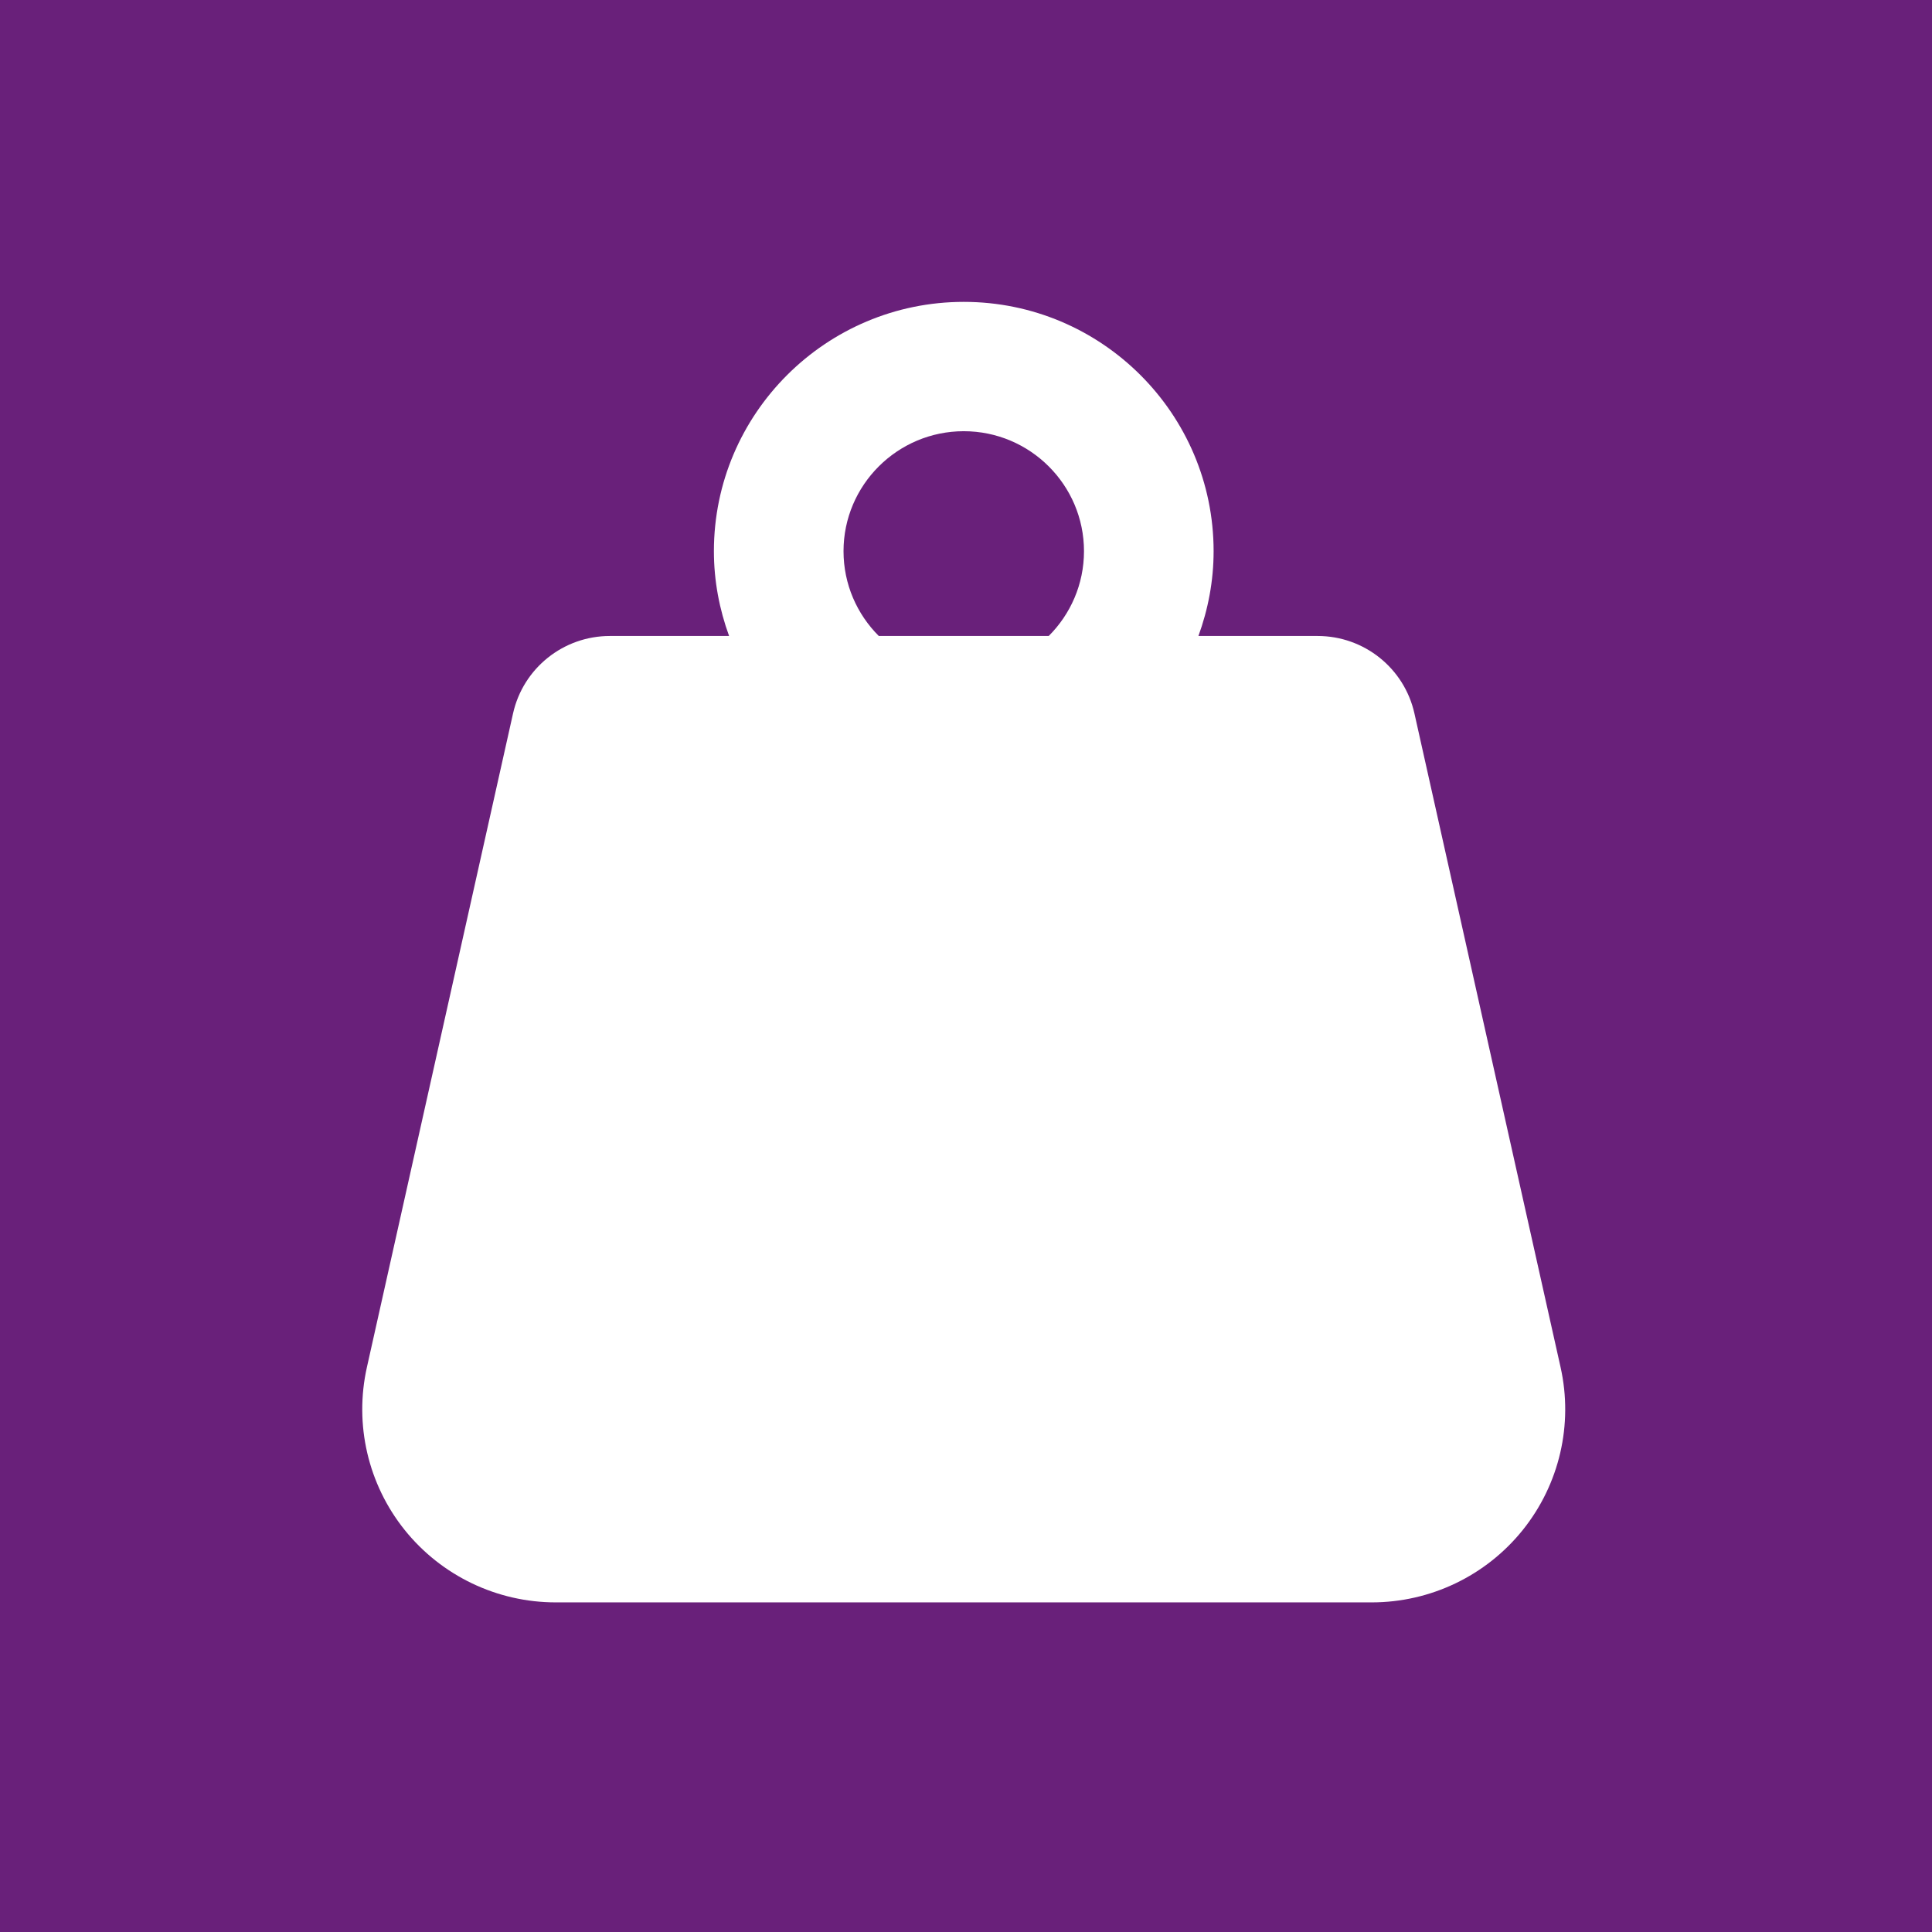
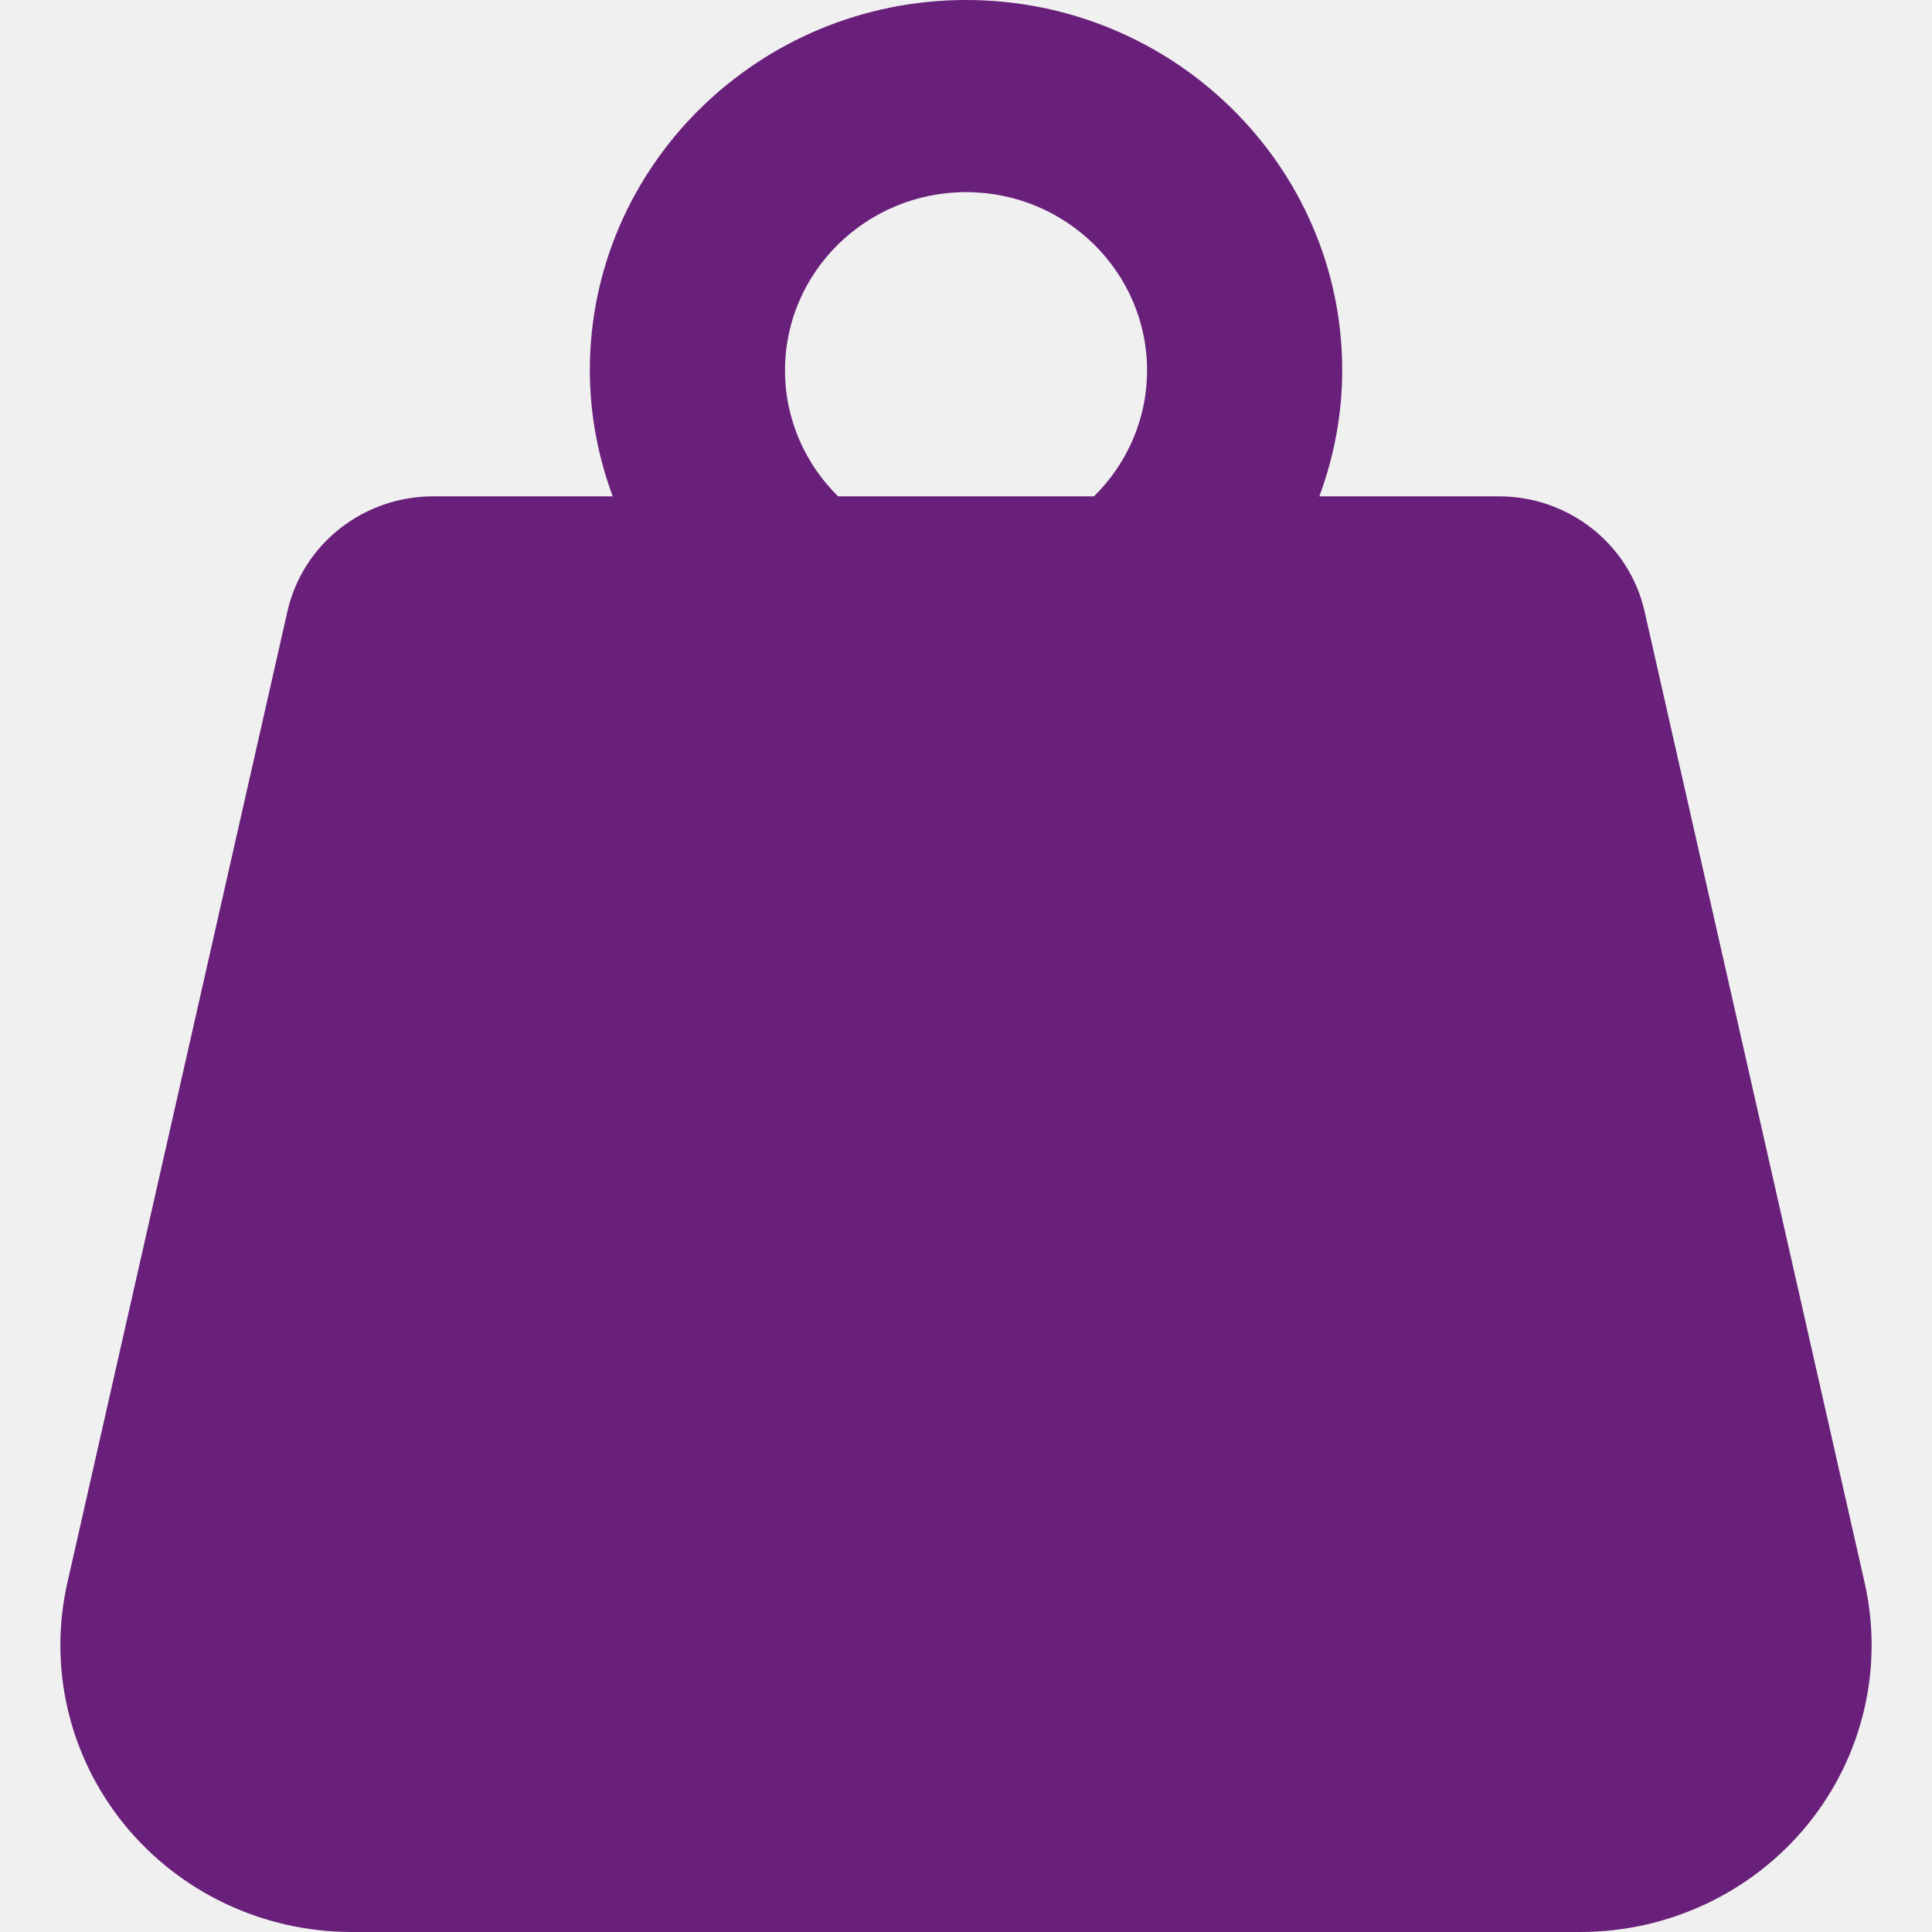
<svg xmlns="http://www.w3.org/2000/svg" width="1024" height="1024" id="svg3336" version="1.1">
  <defs id="defs3344" />
-   <rect style="fill:#69207a;fill-opacity:1;stroke:none" id="rect4135" width="1024" height="1024" x="0" y="0" rx="0" />
-   <g transform="matrix(1.419907,0,0,1.416751,165.3831,160)" id="g3" style="fill:#ffffff;fill-opacity:1">
-     <path d="m 232.146,311.146 c -7.936,0 -15.277,5.994 -17.215,14.506 -0.393,1.741 -0.582,3.481 -0.582,5.418 l 0,13.923 c 0,1.937 0.189,3.678 0.582,5.222 1.938,7.931 8.695,13.93 17.215,13.93 12.569,0 20.306,-9.67 20.306,-26.696 -0.001,-14.702 -6.572,-26.303 -20.306,-26.303 z" id="path5" style="fill:#ffffff;fill-opacity:1" />
-     <path d="M 466.056,398.576 411.496,153.95 c -3.779,-16.924 -18.79,-28.956 -36.132,-28.956 l -44.494,0 c 3.606,-9.923 5.67,-20.578 5.67,-31.729 C 336.54,41.84 294.708,0 243.283,0 191.858,0 150.01,41.84 150.01,93.265 c 0,11.151 2.064,21.806 5.671,31.729 l -44.509,0 c -17.342,0 -32.352,12.033 -36.133,28.956 L 20.48,398.576 c -4.774,21.397 0.426,43.794 14.129,60.899 13.717,17.105 34.444,27.059 56.369,27.059 l 304.58,0 c 21.923,0 42.65,-9.954 56.367,-27.059 13.703,-17.105 18.902,-39.501 14.131,-60.899 z M 198.394,93.265 c 0,-24.744 20.145,-44.881 44.889,-44.881 24.744,0 44.872,20.137 44.872,44.881 0,12.379 -5.038,23.602 -13.166,31.729 l -63.429,0 c -8.125,-8.127 -13.166,-19.349 -13.166,-31.729 z" id="path7" style="fill:#ffffff;fill-opacity:1" />
+   <g transform="matrix(2.137878,0,0,2.104683,-8.07558,1.53178e-5)" id="g3" style="fill:#69207a;fill-opacity:1">
+     <path d="m 232.146,311.146 c -7.936,0 -15.277,5.994 -17.215,14.506 -0.393,1.741 -0.582,3.481 -0.582,5.418 l 0,13.923 c 0,1.937 0.189,3.678 0.582,5.222 1.938,7.931 8.695,13.93 17.215,13.93 12.569,0 20.306,-9.67 20.306,-26.696 -0.001,-14.702 -6.572,-26.303 -20.306,-26.303 z" id="path5" style="fill:#69207a;fill-opacity:1" />
+     <path d="M 466.056,398.576 411.496,153.95 c -3.779,-16.924 -18.79,-28.956 -36.132,-28.956 l -44.494,0 c 3.606,-9.923 5.67,-20.578 5.67,-31.729 C 336.54,41.84 294.708,0 243.283,0 191.858,0 150.01,41.84 150.01,93.265 c 0,11.151 2.064,21.806 5.671,31.729 l -44.509,0 c -17.342,0 -32.352,12.033 -36.133,28.956 L 20.48,398.576 c -4.774,21.397 0.426,43.794 14.129,60.899 13.717,17.105 34.444,27.059 56.369,27.059 l 304.58,0 c 21.923,0 42.65,-9.954 56.367,-27.059 13.703,-17.105 18.902,-39.501 14.131,-60.899 z M 198.394,93.265 c 0,-24.744 20.145,-44.881 44.889,-44.881 24.744,0 44.872,20.137 44.872,44.881 0,12.379 -5.038,23.602 -13.166,31.729 l -63.429,0 c -8.125,-8.127 -13.166,-19.349 -13.166,-31.729 z" id="path7" style="fill:#69207a;fill-opacity:1" />
  </g>
</svg>
